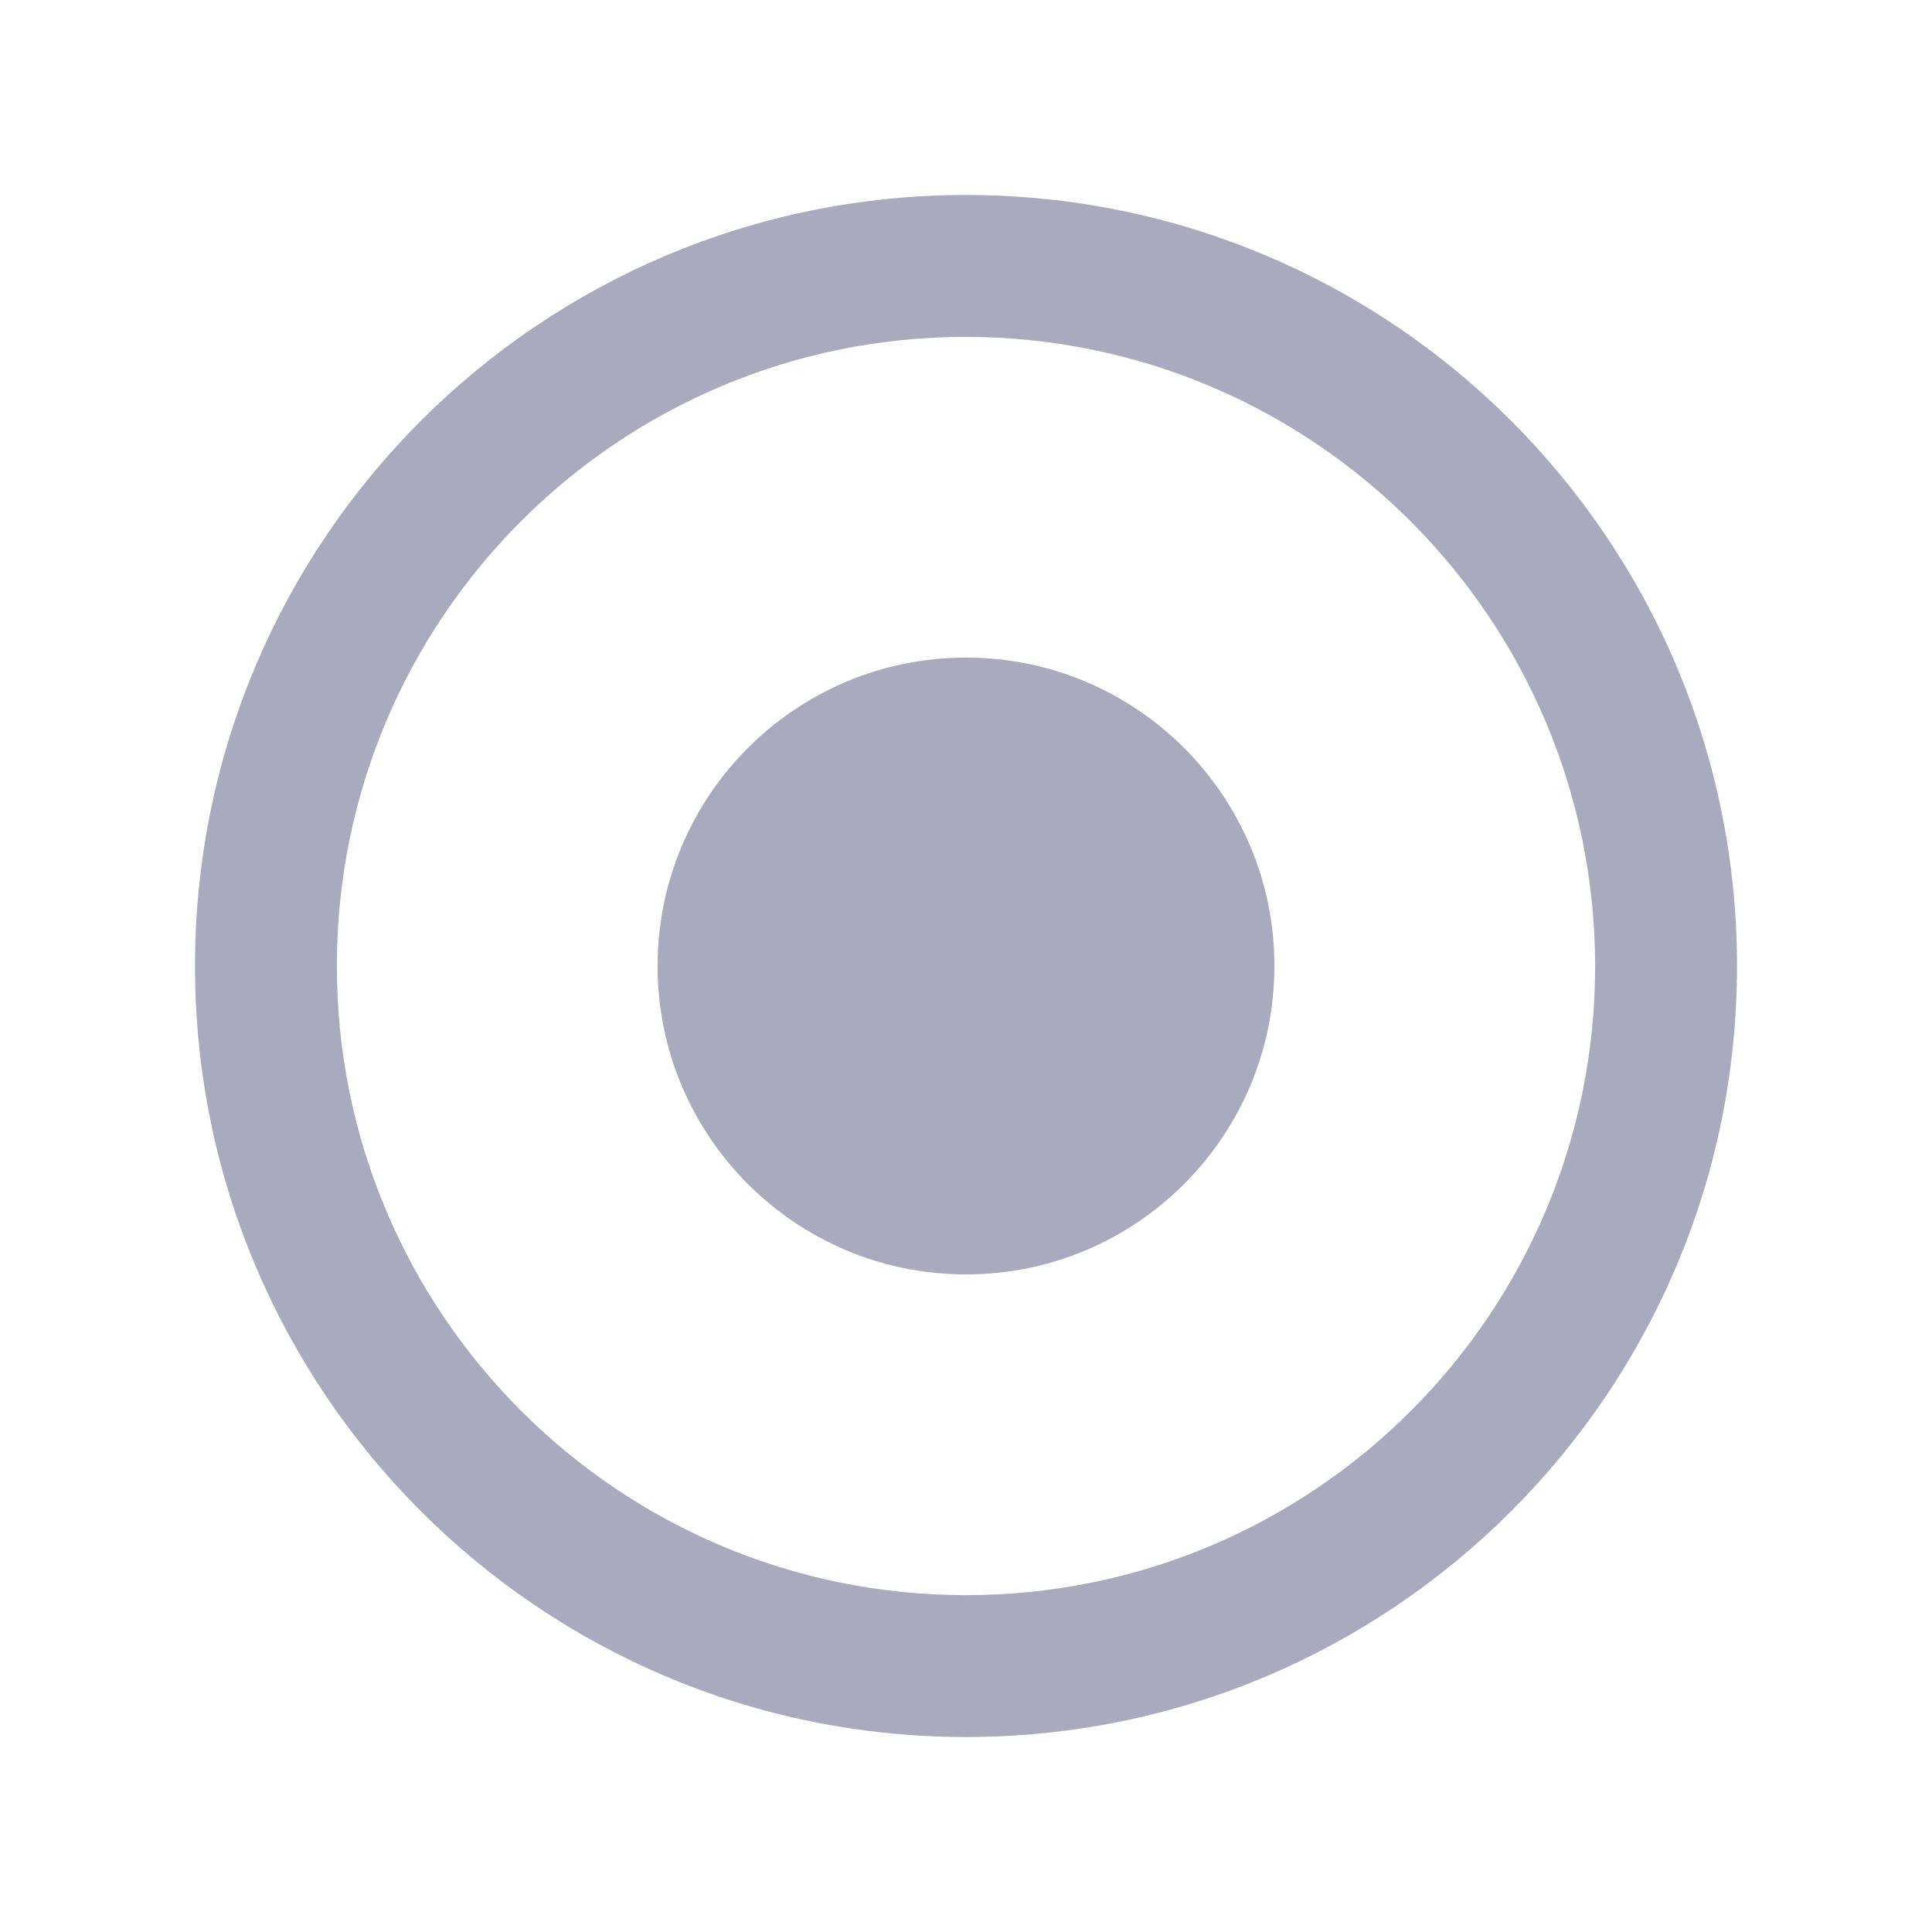
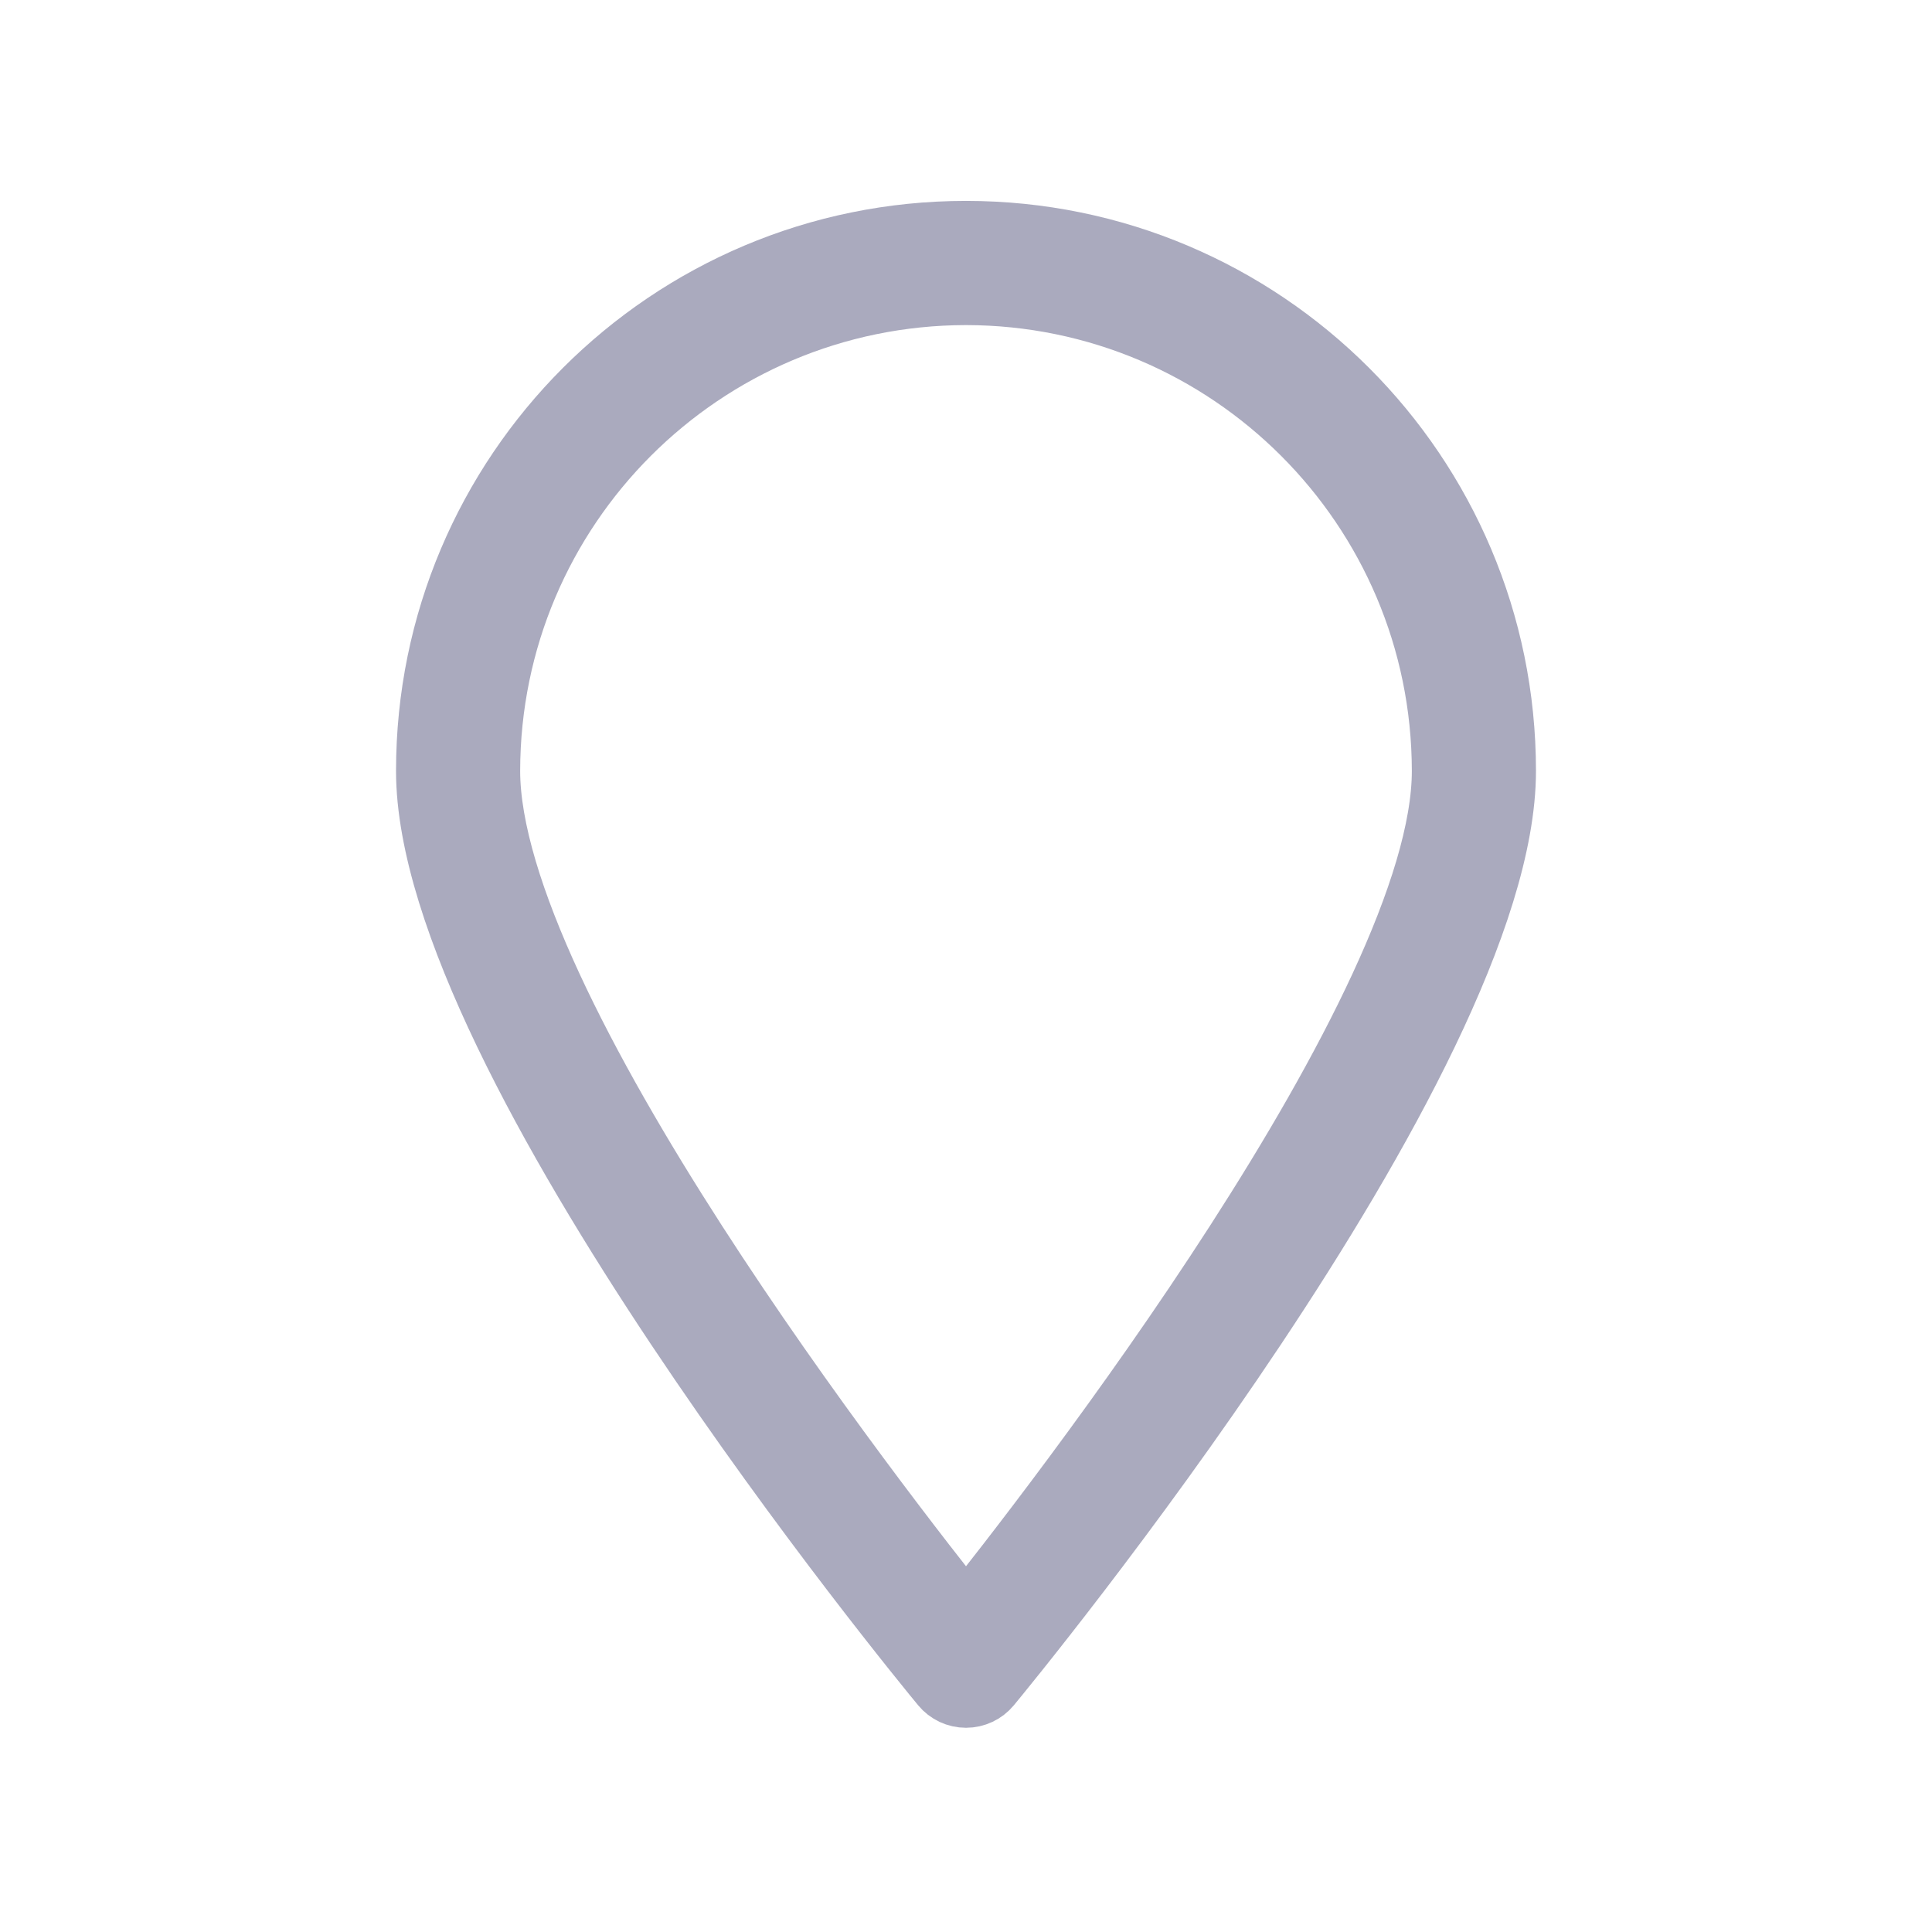
- <svg xmlns="http://www.w3.org/2000/svg" xmlns:xlink="http://www.w3.org/1999/xlink" version="1.1" id="Capa_1" x="0px" y="0px" viewBox="0 0 32 32" xml:space="preserve" width="32" height="32">
-   <defs id="defs53">
-     <linearGradient id="linearGradient4595">
-       <stop style="stop-color:#000000;stop-opacity:1;" offset="0" id="stop4591" />
-       <stop style="stop-color:#000000;stop-opacity:0;" offset="1" id="stop4593" />
-     </linearGradient>
-     <linearGradient xlink:href="#linearGradient4595" id="linearGradient4597" x1="0" y1="213.333" x2="426.666" y2="213.333" gradientUnits="userSpaceOnUse" />
-   </defs>
-   <g id="g4589" transform="matrix(0.05986071,0,0,0.05986071,3.229735,3.229735)" style="fill:#aaaabe;fill-opacity:1">
-     <g id="g6" style="fill:#aaaabe;fill-opacity:1">
-       <g id="g4" style="fill:#aaaabe;fill-opacity:1">
-         <path id="path2" d="M 213.333,0 C 95.513,0 0,95.513 0,213.333 c 0,117.82 95.513,213.333 213.333,213.333 117.82,0 213.333,-95.513 213.333,-213.333 C 426.666,95.513 331.154,0 213.333,0 Z m 0,387.413 c -96.142,0 -174.08,-77.938 -174.08,-174.08 0,-96.142 77.938,-174.08 174.08,-174.08 96.093,0.118 173.962,77.987 174.08,174.08 0,96.142 -77.938,174.08 -174.08,174.08 z" style="fill:#aaaabe;fill-opacity:1" />
-       </g>
-     </g>
-     <g id="g12" style="fill:#aaaabe;fill-opacity:1">
-       <g id="g10" style="fill:#aaaabe;fill-opacity:1">
-         <circle id="circle8" r="64" cy="213.333" cx="213.333" style="fill:#aaaabe;fill-opacity:1" />
-       </g>
-     </g>
-     <g id="g18" style="fill:#aaaabe;fill-opacity:1">
-       <g id="g16" style="fill:#aaaabe;fill-opacity:1">
-         <path id="path14" d="M 213.333,128 C 166.205,128 128,166.205 128,213.333 c 0,47.128 38.205,85.333 85.333,85.333 47.128,0 85.333,-38.205 85.333,-85.333 0,-47.128 -38.204,-85.333 -85.333,-85.333 z m 0,128 c -23.564,0 -42.667,-19.103 -42.667,-42.667 0,-23.564 19.103,-42.667 42.667,-42.667 23.564,0 42.667,19.103 42.667,42.667 C 256,236.897 236.897,256 213.333,256 Z" style="fill:#aaaabe;fill-opacity:1" />
-       </g>
-     </g>
-     <g id="g20" style="fill:#aaaabe;fill-opacity:1">
- </g>
-     <g id="g22" style="fill:#aaaabe;fill-opacity:1">
- </g>
-     <g id="g24" style="fill:#aaaabe;fill-opacity:1">
- </g>
-     <g id="g26" style="fill:#aaaabe;fill-opacity:1">
- </g>
-     <g id="g28" style="fill:#aaaabe;fill-opacity:1">
- </g>
-     <g id="g30" style="fill:#aaaabe;fill-opacity:1">
- </g>
-     <g id="g32" style="fill:#aaaabe;fill-opacity:1">
- </g>
-     <g id="g34" style="fill:#aaaabe;fill-opacity:1">
- </g>
-     <g id="g36" style="fill:#aaaabe;fill-opacity:1">
- </g>
-     <g id="g38" style="fill:#aaaabe;fill-opacity:1">
- </g>
-     <g id="g40" style="fill:#aaaabe;fill-opacity:1">
- </g>
-     <g id="g42" style="fill:#aaaabe;fill-opacity:1">
- </g>
-     <g id="g44" style="fill:#aaaabe;fill-opacity:1">
- </g>
-     <g id="g46" style="fill:#aaaabe;fill-opacity:1">
- </g>
-     <g id="g48" style="fill:#aaaabe;fill-opacity:1">
- </g>
-   </g>
+ <svg xmlns="http://www.w3.org/2000/svg" version="1.1" id="Capa_1" x="0px" y="0px" viewBox="0 0 32 32" xml:space="preserve" width="32" height="32">
+   <defs id="defs45">
+ 	
+ 
+ 
+ 
+ 
+ 
+ 
+ 
+ 
+ 
+ 
+ 
+ 
+ 
+ 
+ 
+ 
+ 		
+ 	
+ 			
+ 			
+ 		</defs>
+   <path style="fill:#aaaabe;fill-opacity:1;stroke:#aaaabe;stroke-width:1.255;stroke-miterlimit:4;stroke-dasharray:none;stroke-opacity:1" id="path2" d="m 16,3.955 c -4.867,0 -8.813,3.946 -8.813,8.813 0,4.736 8.157,14.657 8.504,15.077 0.076,0.092 0.189,0.145 0.309,0.145 0.119,0 0.233,-0.053 0.309,-0.145 0.347,-0.42 8.504,-10.341 8.504,-15.077 C 24.813,7.901 20.867,3.955 16,3.955 Z M 16,26.954 C 14.493,25.072 7.988,16.723 7.988,12.768 7.993,8.346 11.577,4.762 16,4.757 c 4.423,0.005 8.007,3.589 8.012,8.012 0,3.954 -6.504,12.303 -8.012,14.185 z" />
</svg>
